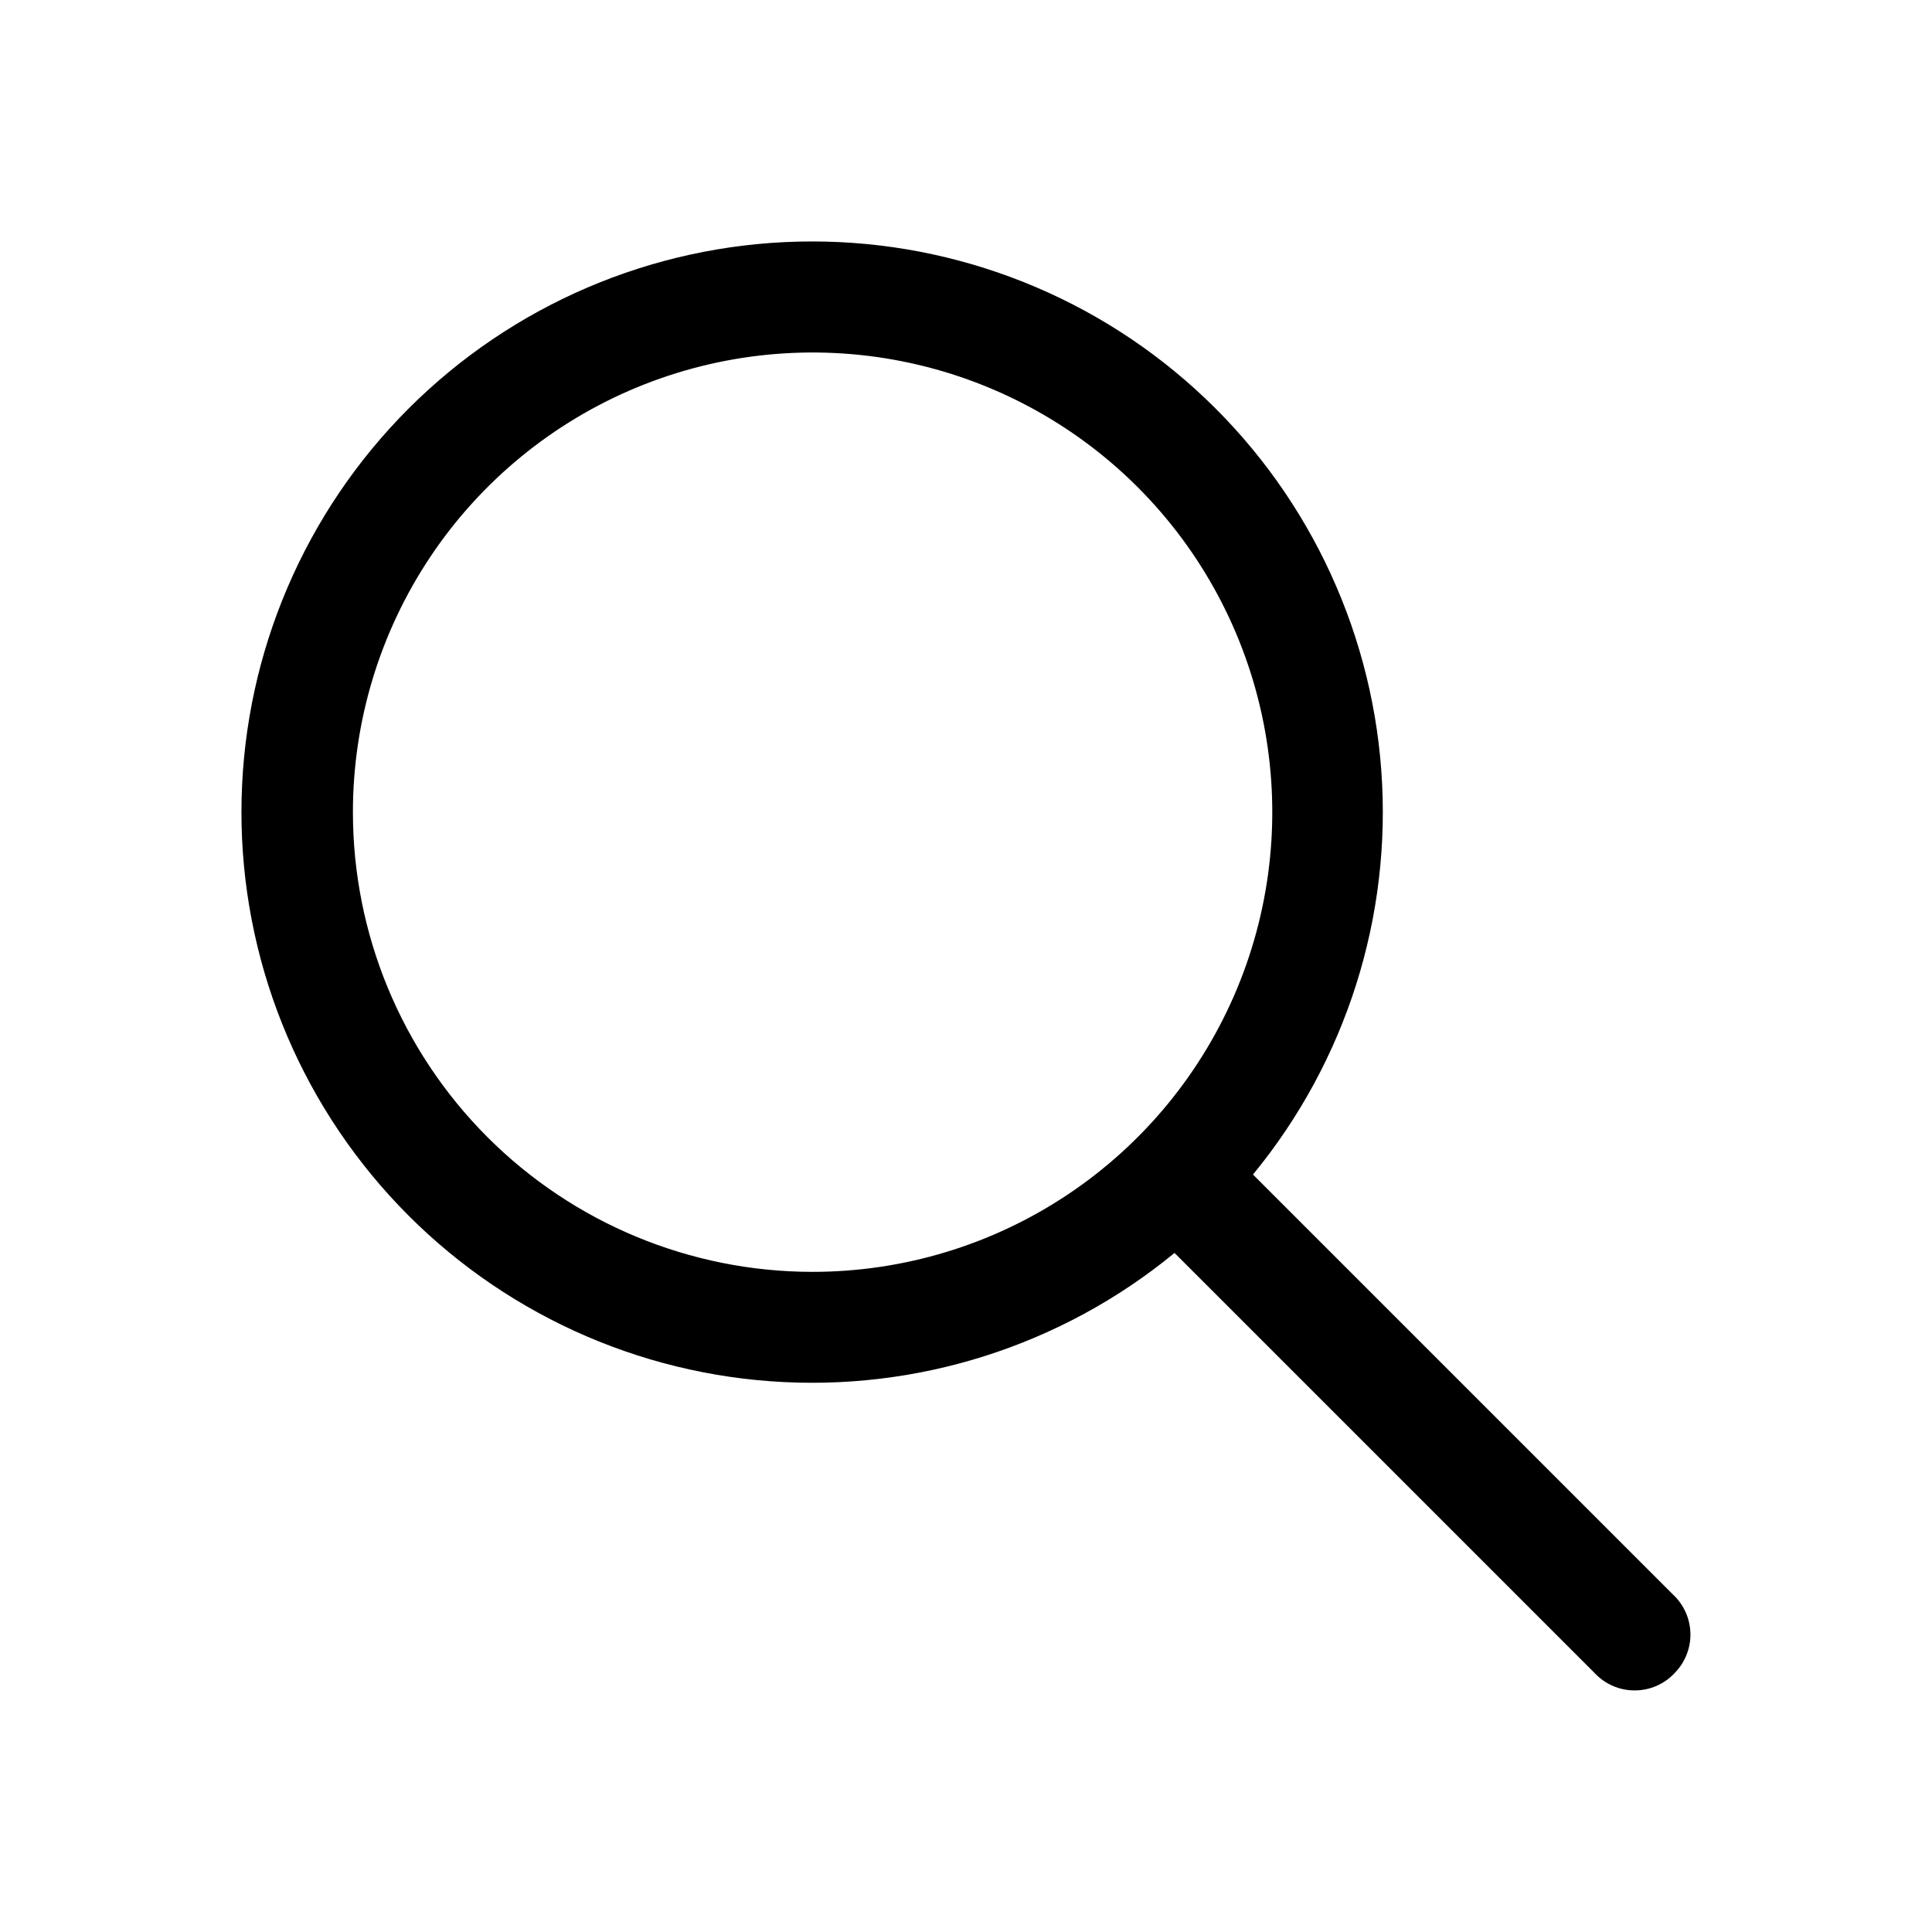
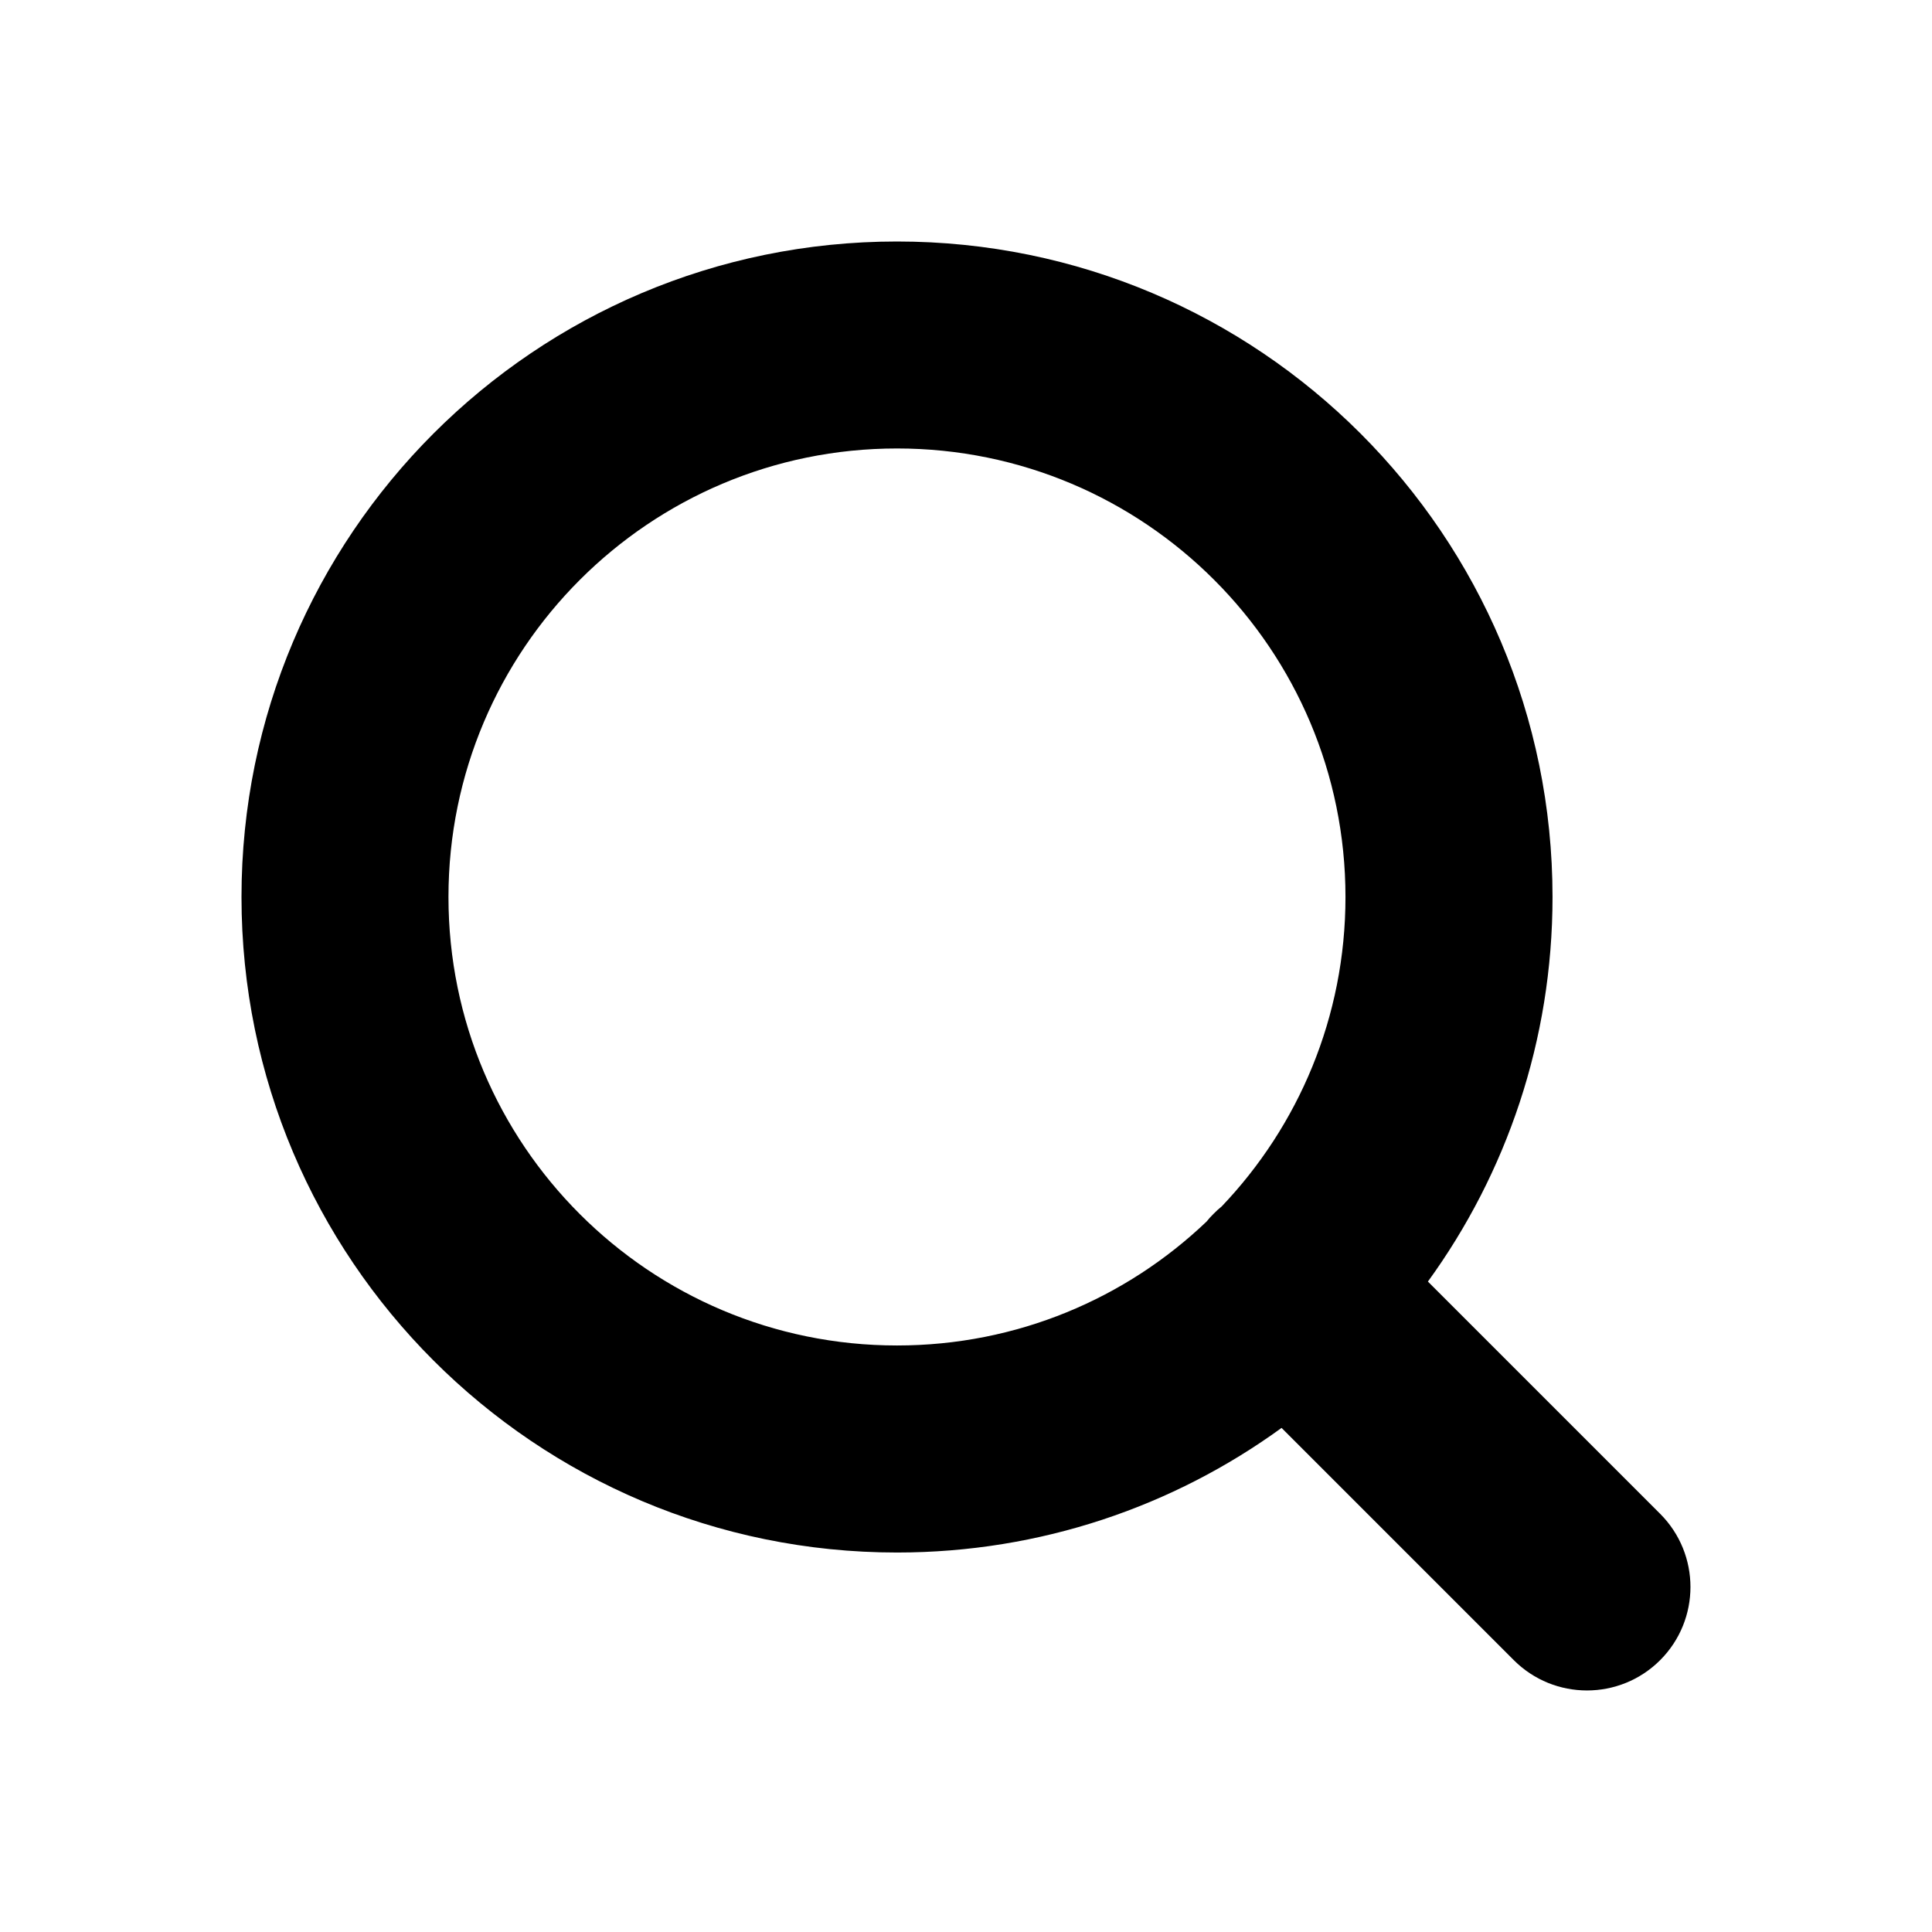
- <svg xmlns="http://www.w3.org/2000/svg" width="48" height="48" viewBox="0 0 48 48" fill="none">
-   <path d="M41.561 39.612L31.13 29.181C33.442 26.368 34.584 22.774 34.318 19.143C34.053 15.512 32.4 12.122 29.703 9.675C27.007 7.229 23.472 5.914 19.832 6.003C16.192 6.091 12.726 7.577 10.151 10.151C7.577 12.726 6.091 16.192 6.003 19.832C5.914 23.472 7.229 27.006 9.676 29.703C12.122 32.4 15.512 34.052 19.143 34.317C22.774 34.583 26.369 33.441 29.181 31.129L39.613 41.561C39.74 41.699 39.895 41.809 40.067 41.884C40.239 41.96 40.424 41.998 40.612 41.998C40.8 41.998 40.986 41.96 41.158 41.884C41.33 41.809 41.484 41.699 41.611 41.561C41.738 41.431 41.838 41.277 41.904 41.107C41.971 40.938 42.003 40.758 41.998 40.576C41.993 40.394 41.952 40.215 41.877 40.05C41.802 39.884 41.695 39.736 41.561 39.612ZM8.768 20.178C8.768 17.919 9.438 15.711 10.693 13.832C11.948 11.954 13.733 10.49 15.82 9.626C17.908 8.762 20.205 8.536 22.42 8.978C24.636 9.419 26.671 10.508 28.268 12.106C29.865 13.704 30.952 15.74 31.391 17.956C31.831 20.172 31.603 22.469 30.737 24.556C29.871 26.642 28.406 28.425 26.526 29.679C24.647 30.933 22.438 31.601 20.178 31.599C17.151 31.596 14.249 30.392 12.109 28.25C9.97 26.109 8.768 23.205 8.768 20.178Z" fill="black" />
+ <svg xmlns="http://www.w3.org/2000/svg" width="24" height="24" viewBox="0 0 24 24" fill="none">
+   <path fill-rule="evenodd" clip-rule="evenodd" d="M15.92 17.738C14.578 18.712 12.927 19.286 11.143 19.286C6.646 19.286 3 15.64 3 11.143C3 6.646 6.646 3 11.143 3C15.64 3 19.286 6.646 19.286 11.143C19.286 12.927 18.712 14.578 17.738 15.92L20.623 18.805C21.125 19.307 21.125 20.121 20.623 20.623C20.121 21.125 19.307 21.125 18.805 20.623L15.92 17.738ZM5.571 11.143C5.571 8.066 8.066 5.571 11.143 5.571C14.22 5.571 16.714 8.066 16.714 11.143C16.714 12.634 16.129 13.988 15.175 14.988C15.141 15.015 15.108 15.045 15.077 15.077C15.045 15.108 15.015 15.141 14.988 15.175C13.988 16.129 12.634 16.714 11.143 16.714C8.066 16.714 5.571 14.22 5.571 11.143Z" fill="black" />
</svg>
